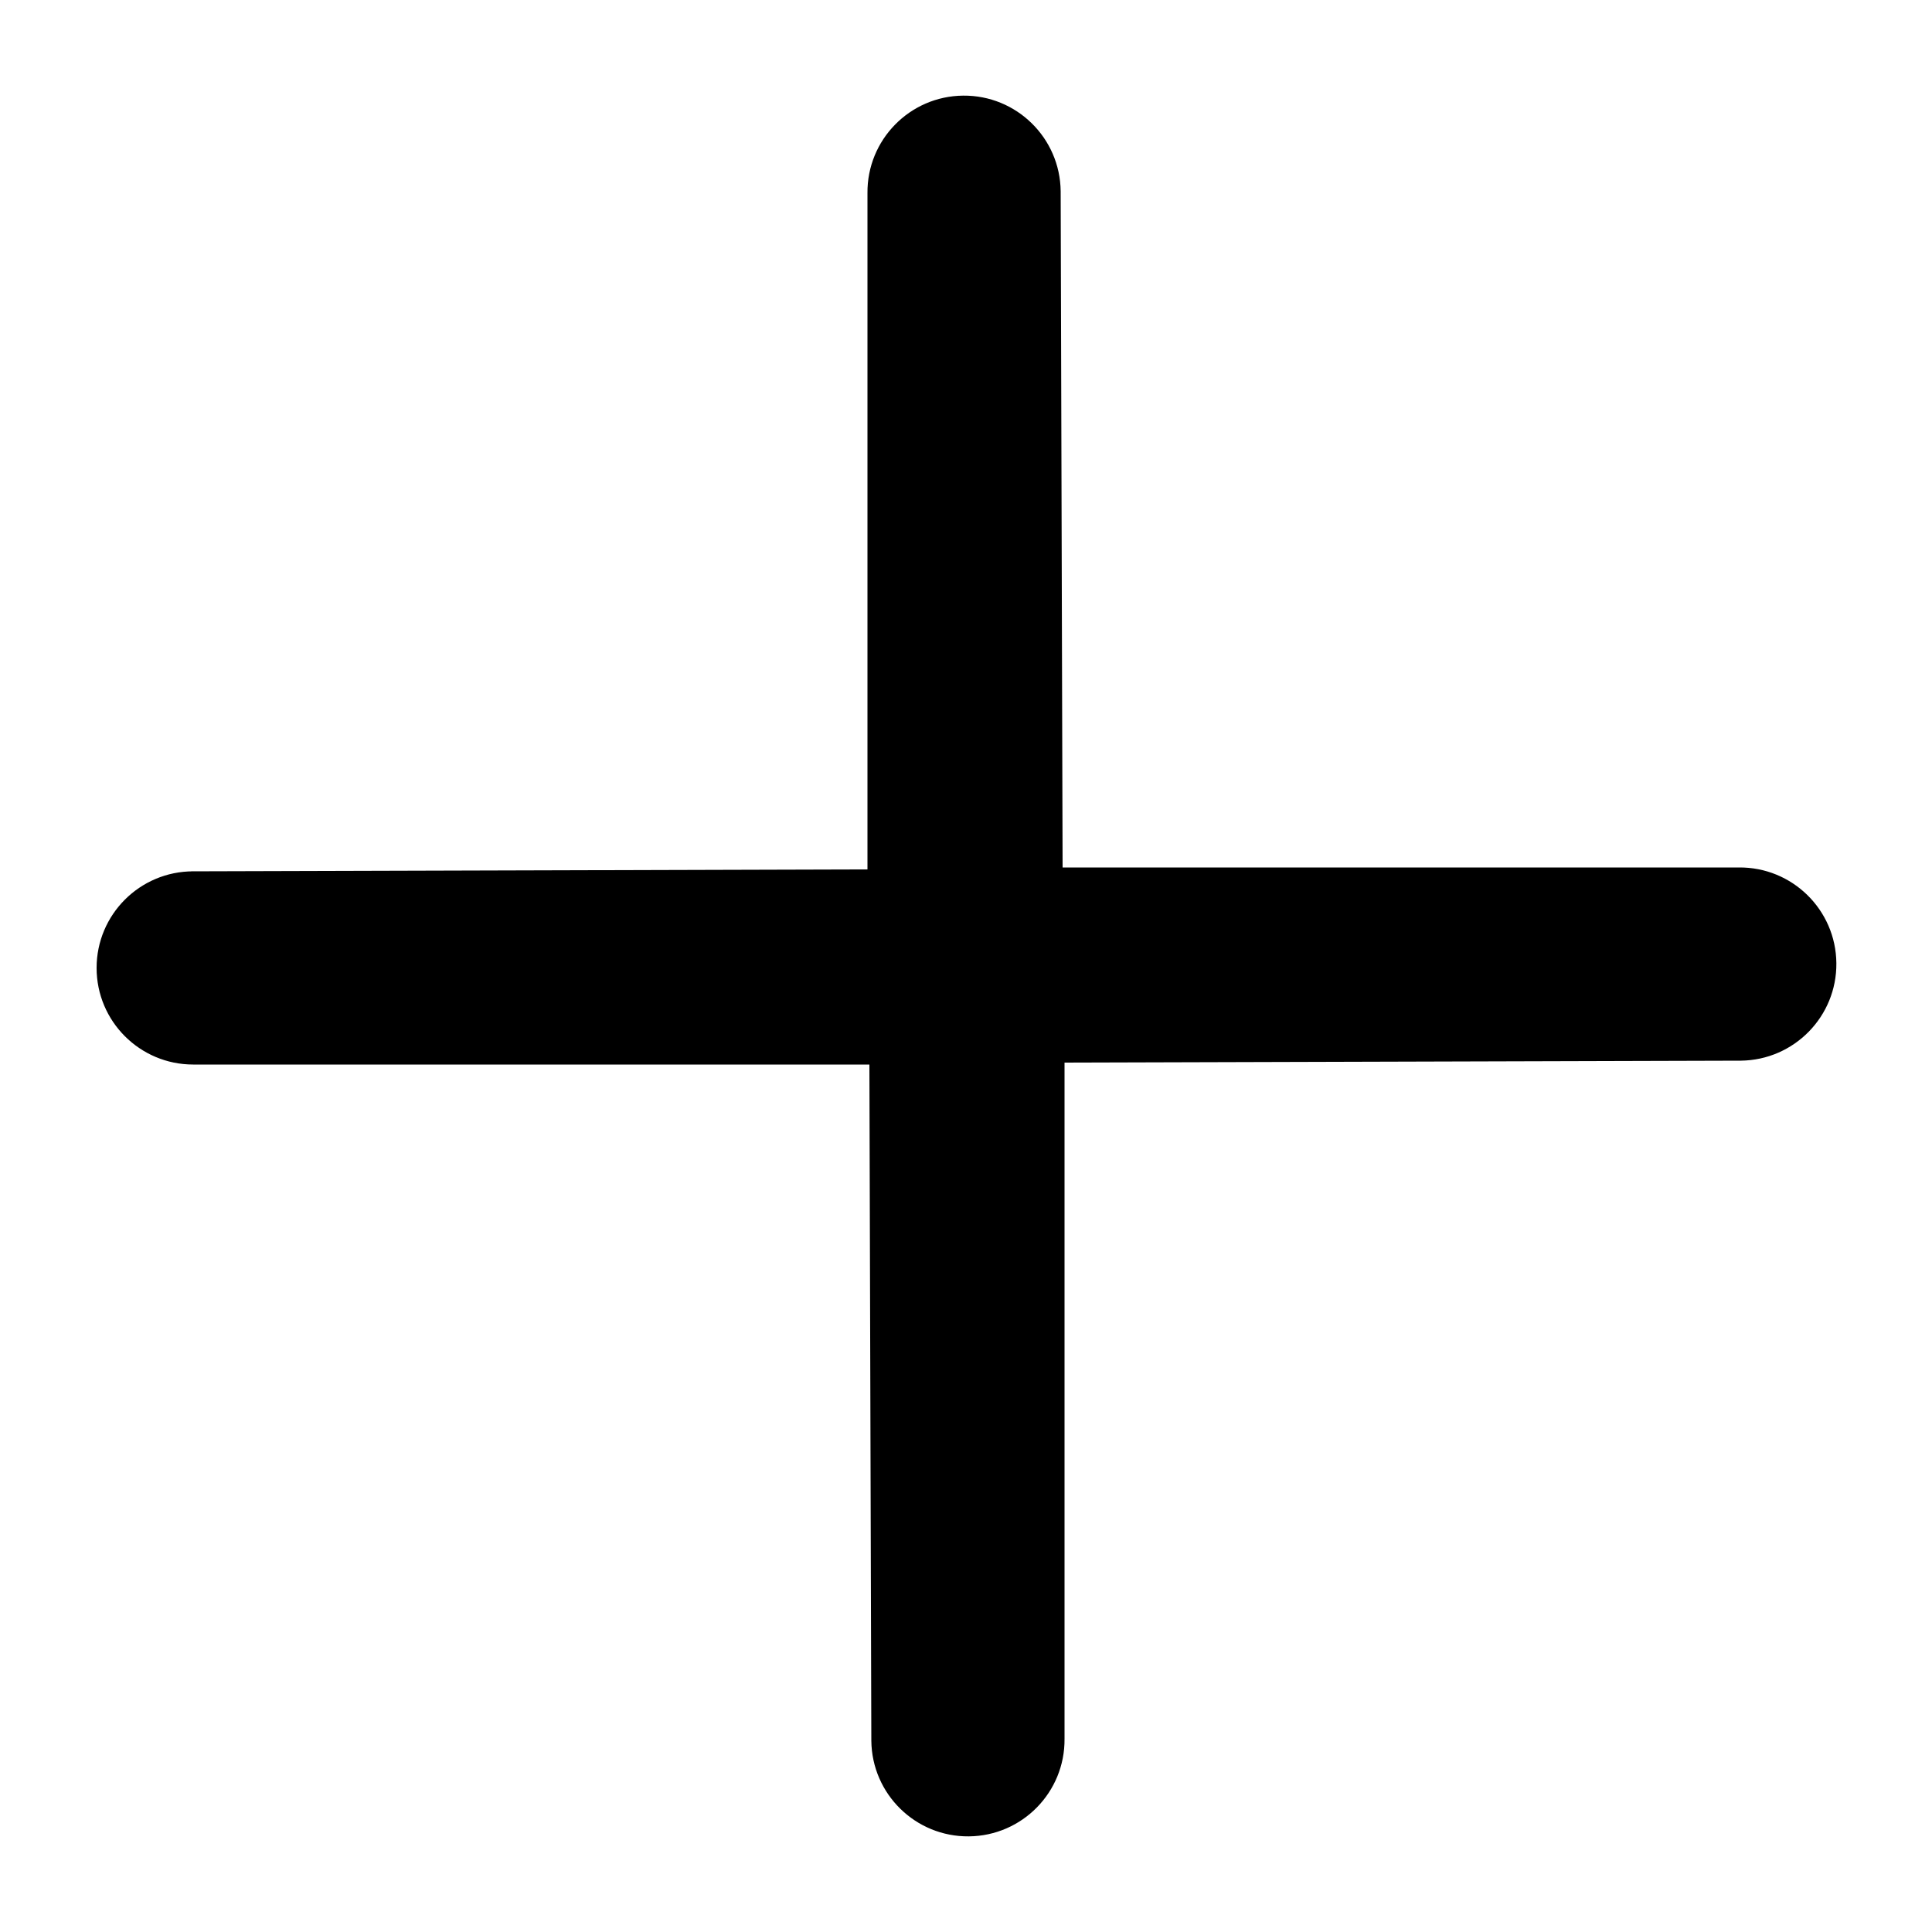
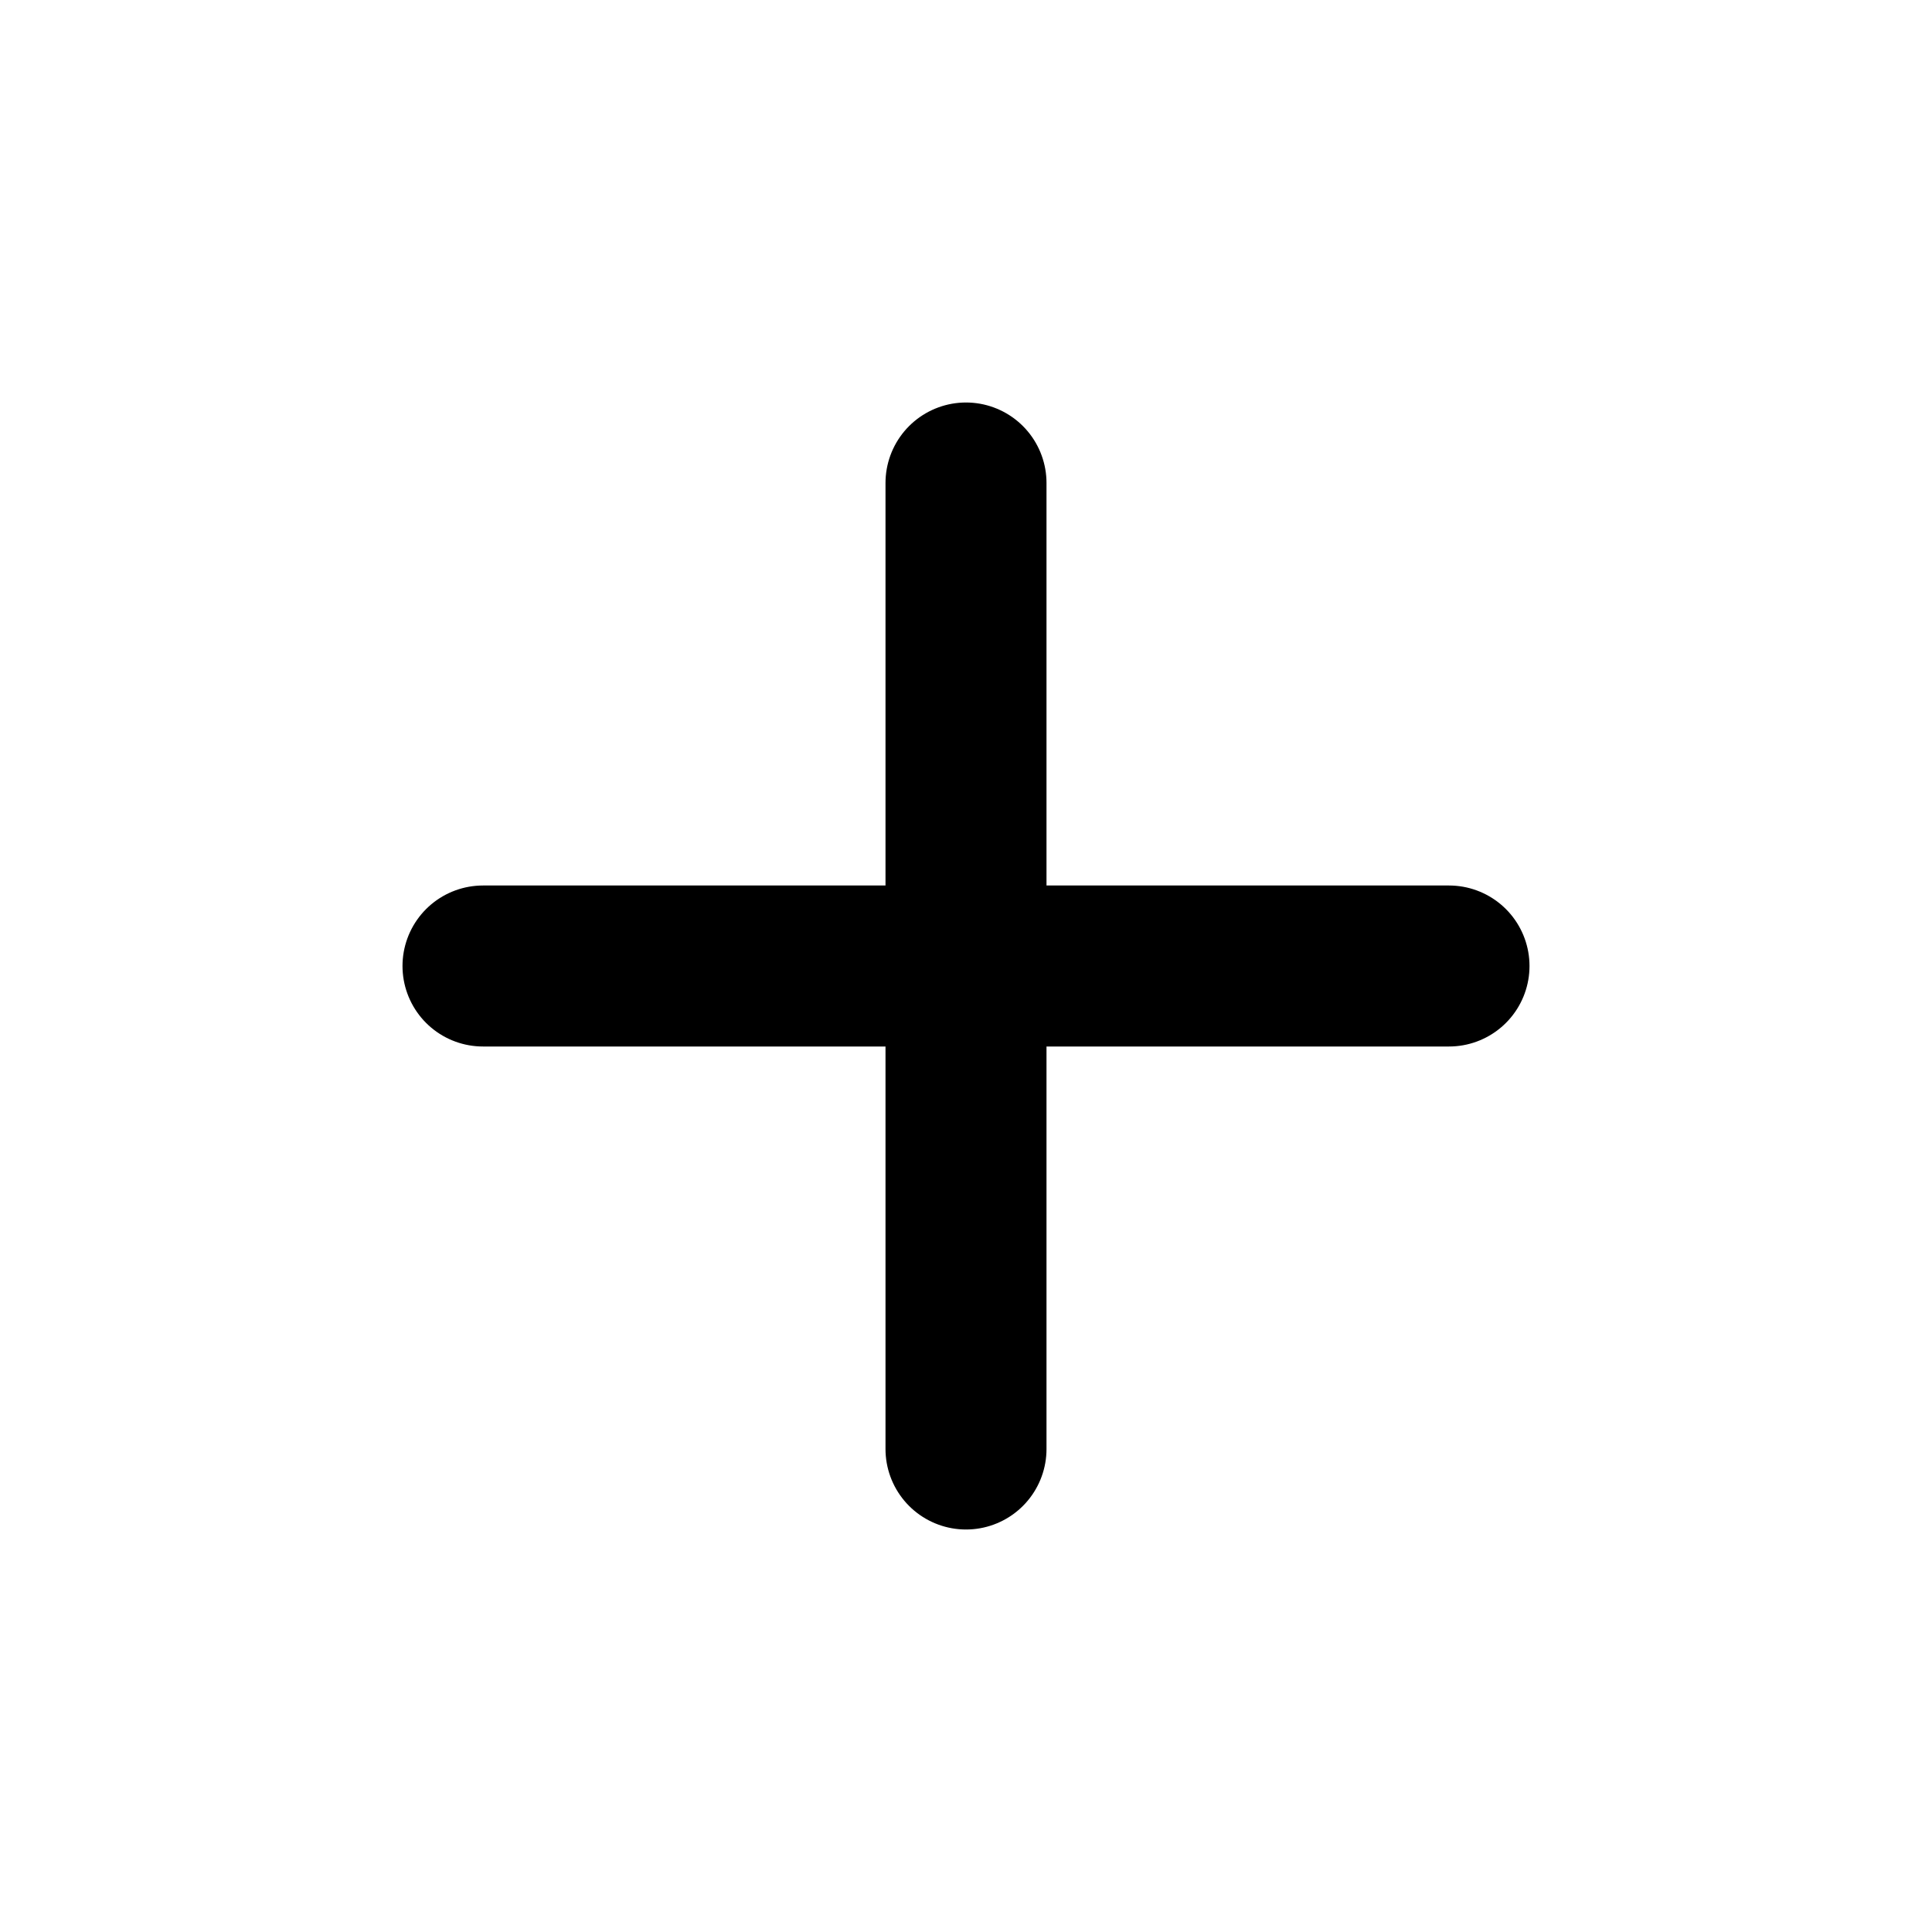
- <svg xmlns="http://www.w3.org/2000/svg" fill="none" class="icon icon-plus" viewBox="0 0 10 10">
-   <path fill="currentColor" fill-rule="evenodd" d="M1 4.51a.5.5 0 0 0 0 1h3.5l.01 3.5a.5.5 0 0 0 1-.01V5.5l3.5-.01a.5.5 0 0 0-.01-1H5.5L5.49.99a.5.5 0 0 0-1 .01v3.5l-3.5.01z" clip-rule="evenodd" />
+ <svg xmlns="http://www.w3.org/2000/svg" class="icon icon-plus" stroke-width="2" viewBox="0 0 24 24" fill="none" color="currentColor">
+   <path d="M6 12H12M18 12H12M12 12V6M12 12V18" stroke="currentColor" stroke-width="2" stroke-linecap="round" stroke-linejoin="round" />
</svg>
